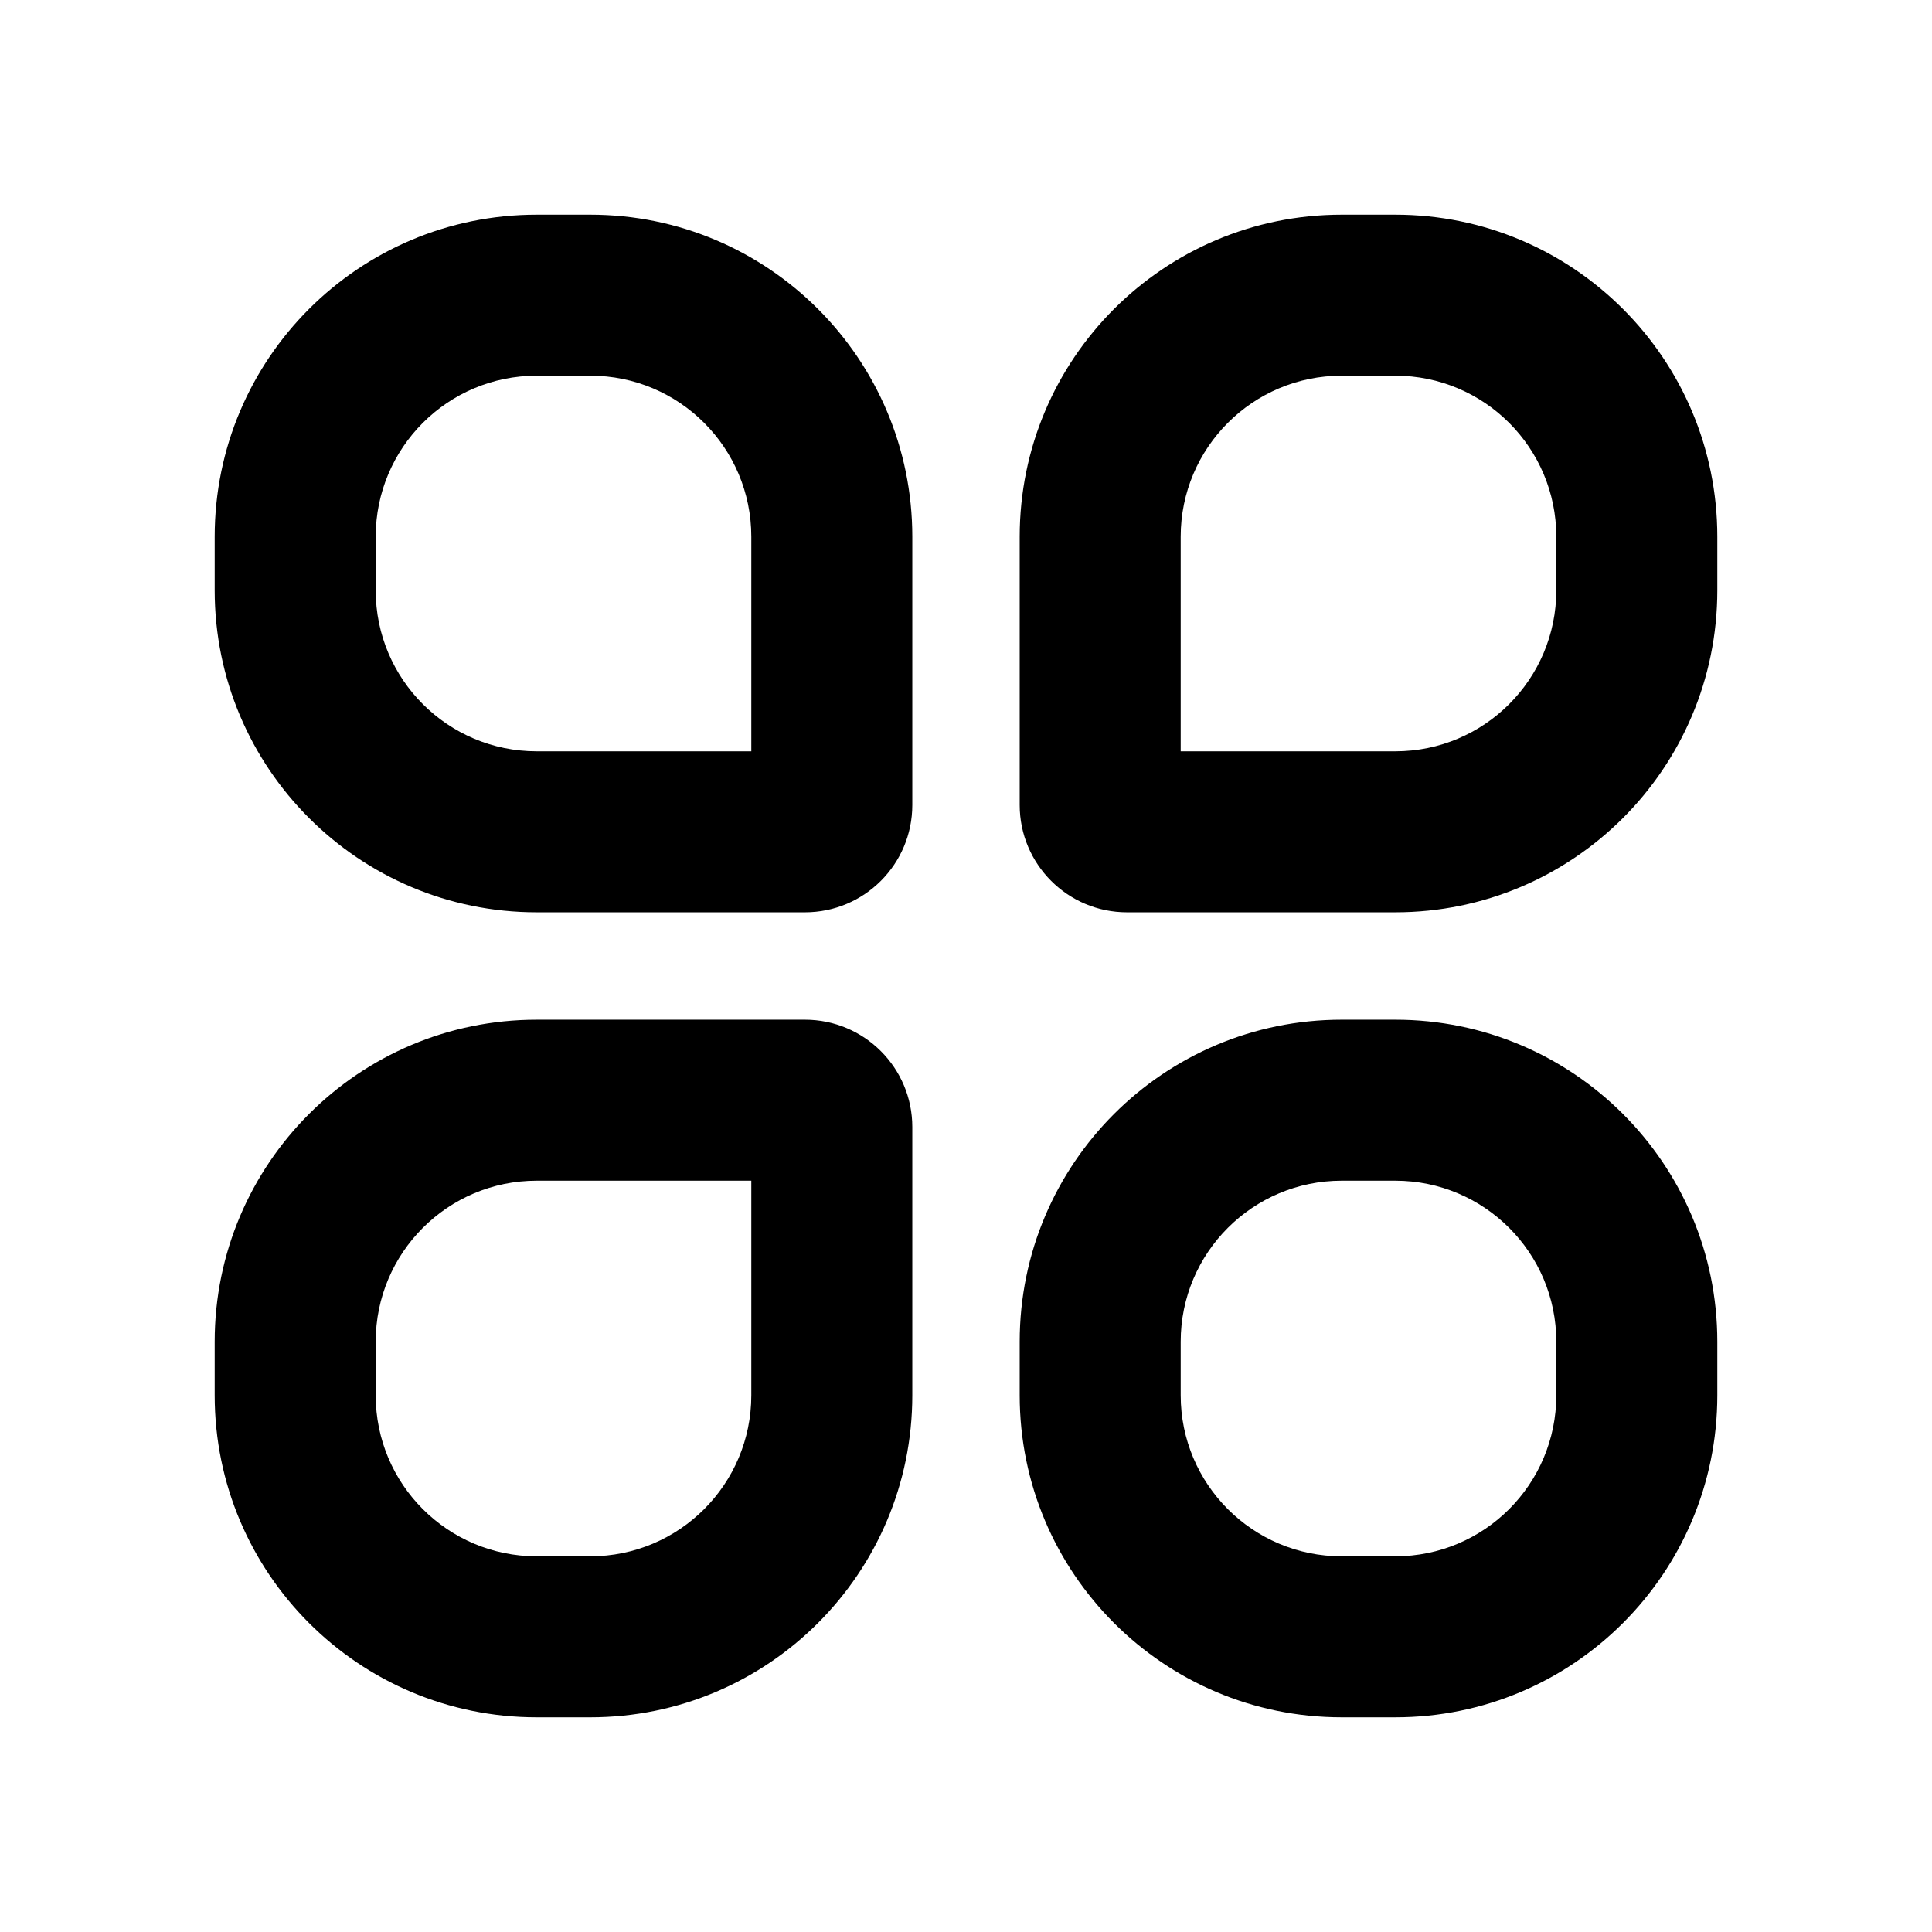
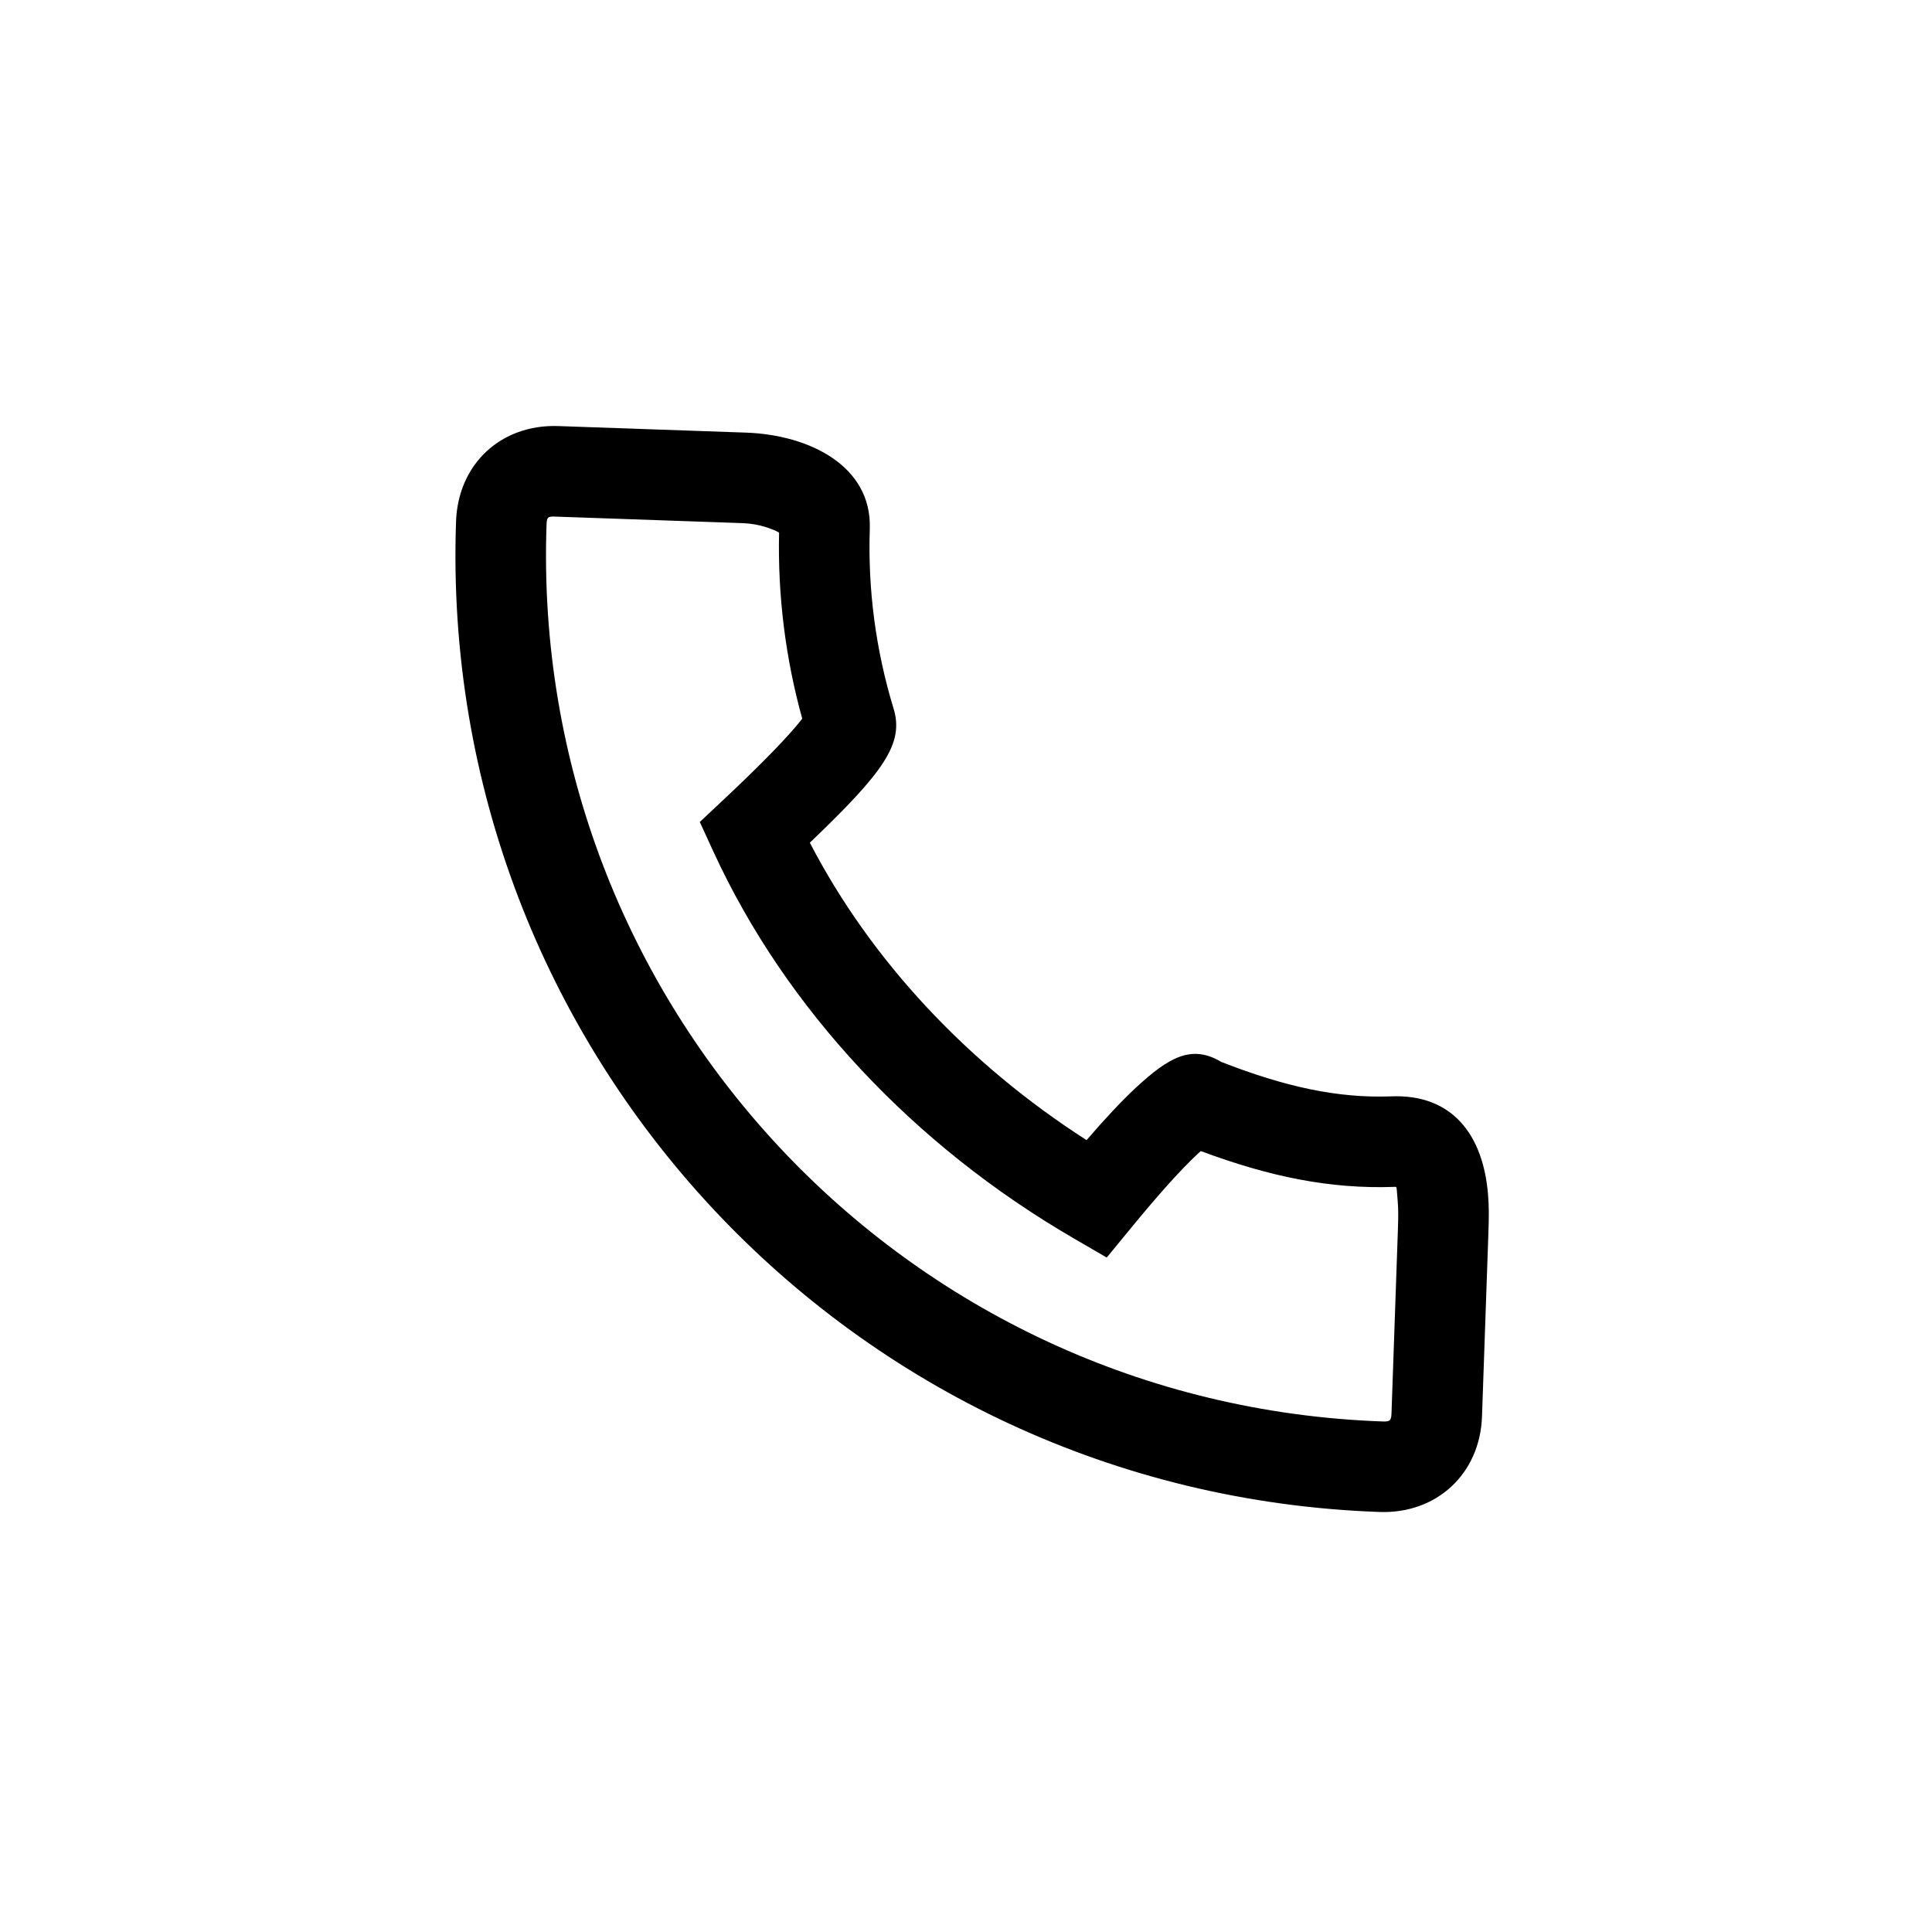
- <svg xmlns="http://www.w3.org/2000/svg" t="1685066017189" class="icon" viewBox="0 0 1024 1024" version="1.1" p-id="1490" width="16" height="16">
-   <path d="M398.208 284.459a85.333 85.333 0 0 0-85.333-85.333h-28.416a85.333 85.333 0 0 0-85.333 85.333v28.416a85.333 85.333 0 0 0 85.333 85.333h113.749V284.459z m85.333 142.208c0 31.403-25.472 56.875-56.875 56.875H284.459a170.667 170.667 0 0 1-170.667-170.667v-28.416a170.667 170.667 0 0 1 170.667-170.667h28.416a170.667 170.667 0 0 1 170.667 170.667V426.667z m227.584 199.125a85.333 85.333 0 0 0-85.333 85.333v28.416a85.333 85.333 0 0 0 85.333 85.333h28.416a85.333 85.333 0 0 0 85.333-85.333v-28.416a85.333 85.333 0 0 0-85.333-85.333h-28.416z m-170.667 85.333a170.667 170.667 0 0 1 170.667-170.667h28.416a170.667 170.667 0 0 1 170.667 170.667v28.416a170.667 170.667 0 0 1-170.667 170.667h-28.416a170.667 170.667 0 0 1-170.667-170.667v-28.416z m-142.251-85.333H284.459a85.333 85.333 0 0 0-85.333 85.333v28.416a85.333 85.333 0 0 0 85.333 85.333h28.416a85.333 85.333 0 0 0 85.333-85.333v-113.749z m28.459-85.333c31.403 0 56.875 25.472 56.875 56.875v142.208a170.667 170.667 0 0 1-170.667 170.667h-28.416a170.667 170.667 0 0 1-170.667-170.667v-28.416a170.667 170.667 0 0 1 170.667-170.667H426.667z m199.125-256a85.333 85.333 0 0 1 85.333-85.333h28.416a85.333 85.333 0 0 1 85.333 85.333v28.416a85.333 85.333 0 0 1-85.333 85.333h-113.749V284.459z m-85.333 142.208c0 31.403 25.472 56.875 56.875 56.875h142.208a170.667 170.667 0 0 0 170.667-170.667v-28.416a170.667 170.667 0 0 0-170.667-170.667h-28.416a170.667 170.667 0 0 0-170.667 170.667V426.667z" p-id="1491" />
+ <svg xmlns="http://www.w3.org/2000/svg" t="1685090730048" class="icon" viewBox="0 0 1024 1024" version="1.1" p-id="9026" width="16" height="16">
+   <path d="M634.592 611.776c-8.256 7.632-20.032 20.704-35.04 38.976l-12.96 15.776-17.648-10.256c-84.352-49.008-152.368-121.216-190.832-204.912l-7.2-15.696 12.592-11.824c17.232-16.192 29.824-28.912 37.6-37.952a122.24 122.24 0 0 0 4.096-4.976 340.08 340.08 0 0 1-12.272-98.624 22.56 22.56 0 0 0-1.312-0.72 47.248 47.248 0 0 0-17.92-4.288l-99.44-3.472c-3.936-0.16-4.432 0.32-4.576 4.256-8.864 254 189.28 466.464 443.264 475.344 3.76 0.128 4.448-0.512 4.576-4.272l3.376-96.8c0.272-7.584 0.272-11.36-0.08-15.552-0.704-8.352-0.32-7.792-1.84-7.712-33.952 1.2-66.096-5.376-102.528-18.992a102.768 102.768 0 0 0-1.856 1.696z m-58.688-7.488c10.208-11.84 18.88-21.072 26.08-27.744 17.44-16.16 29.568-23.136 45.328-13.696 33.584 13.12 61.44 19.264 89.76 18.256 33.072-1.44 48.96 20.864 51.584 51.632 0.56 6.672 0.544 11.84 0.208 21.28l-3.376 96.8c-1.056 30.352-24.064 51.616-54.224 50.56-280.48-9.792-499.344-244.48-489.552-524.992 1.072-30.432 23.776-51.616 54.224-50.56l99.424 3.472c33.872 1.184 66.8 17.824 65.648 51.008a292.64 292.64 0 0 0 12.56 95.088c5.776 18.72-5.152 33.76-44.336 71.248 32.336 62.4 83.712 117.264 146.672 157.648z" p-id="9027" />
</svg>
